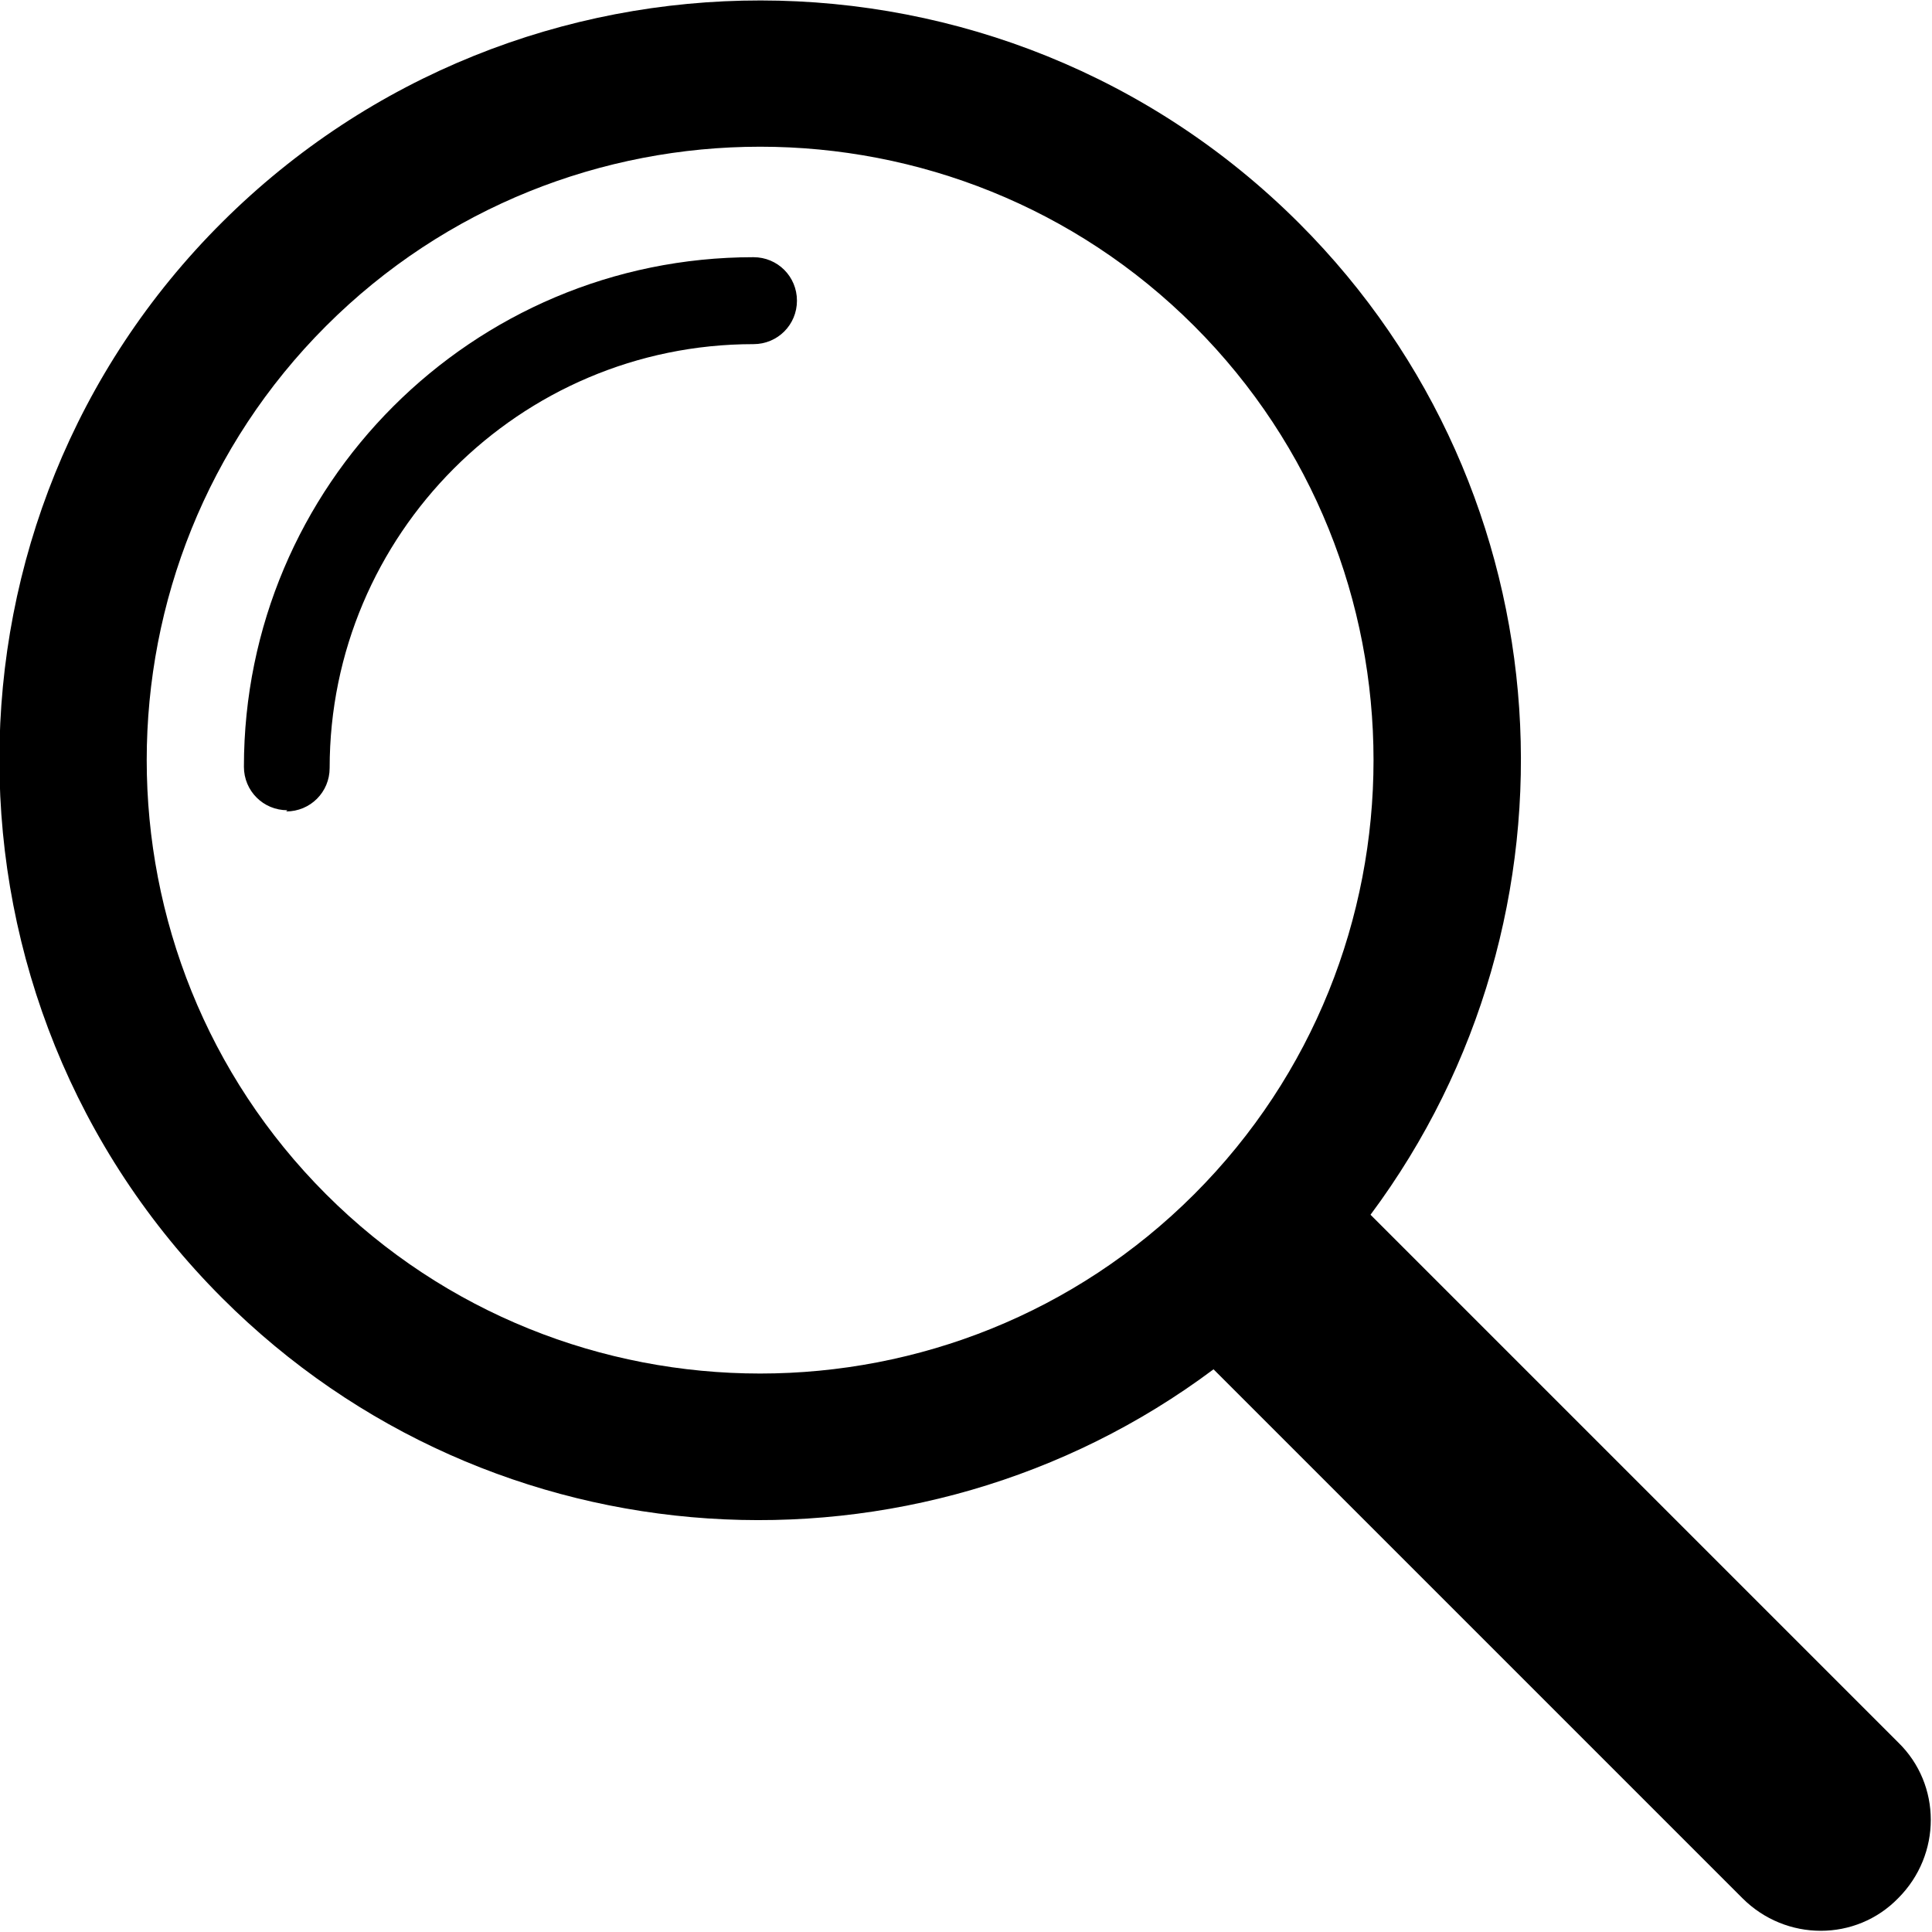
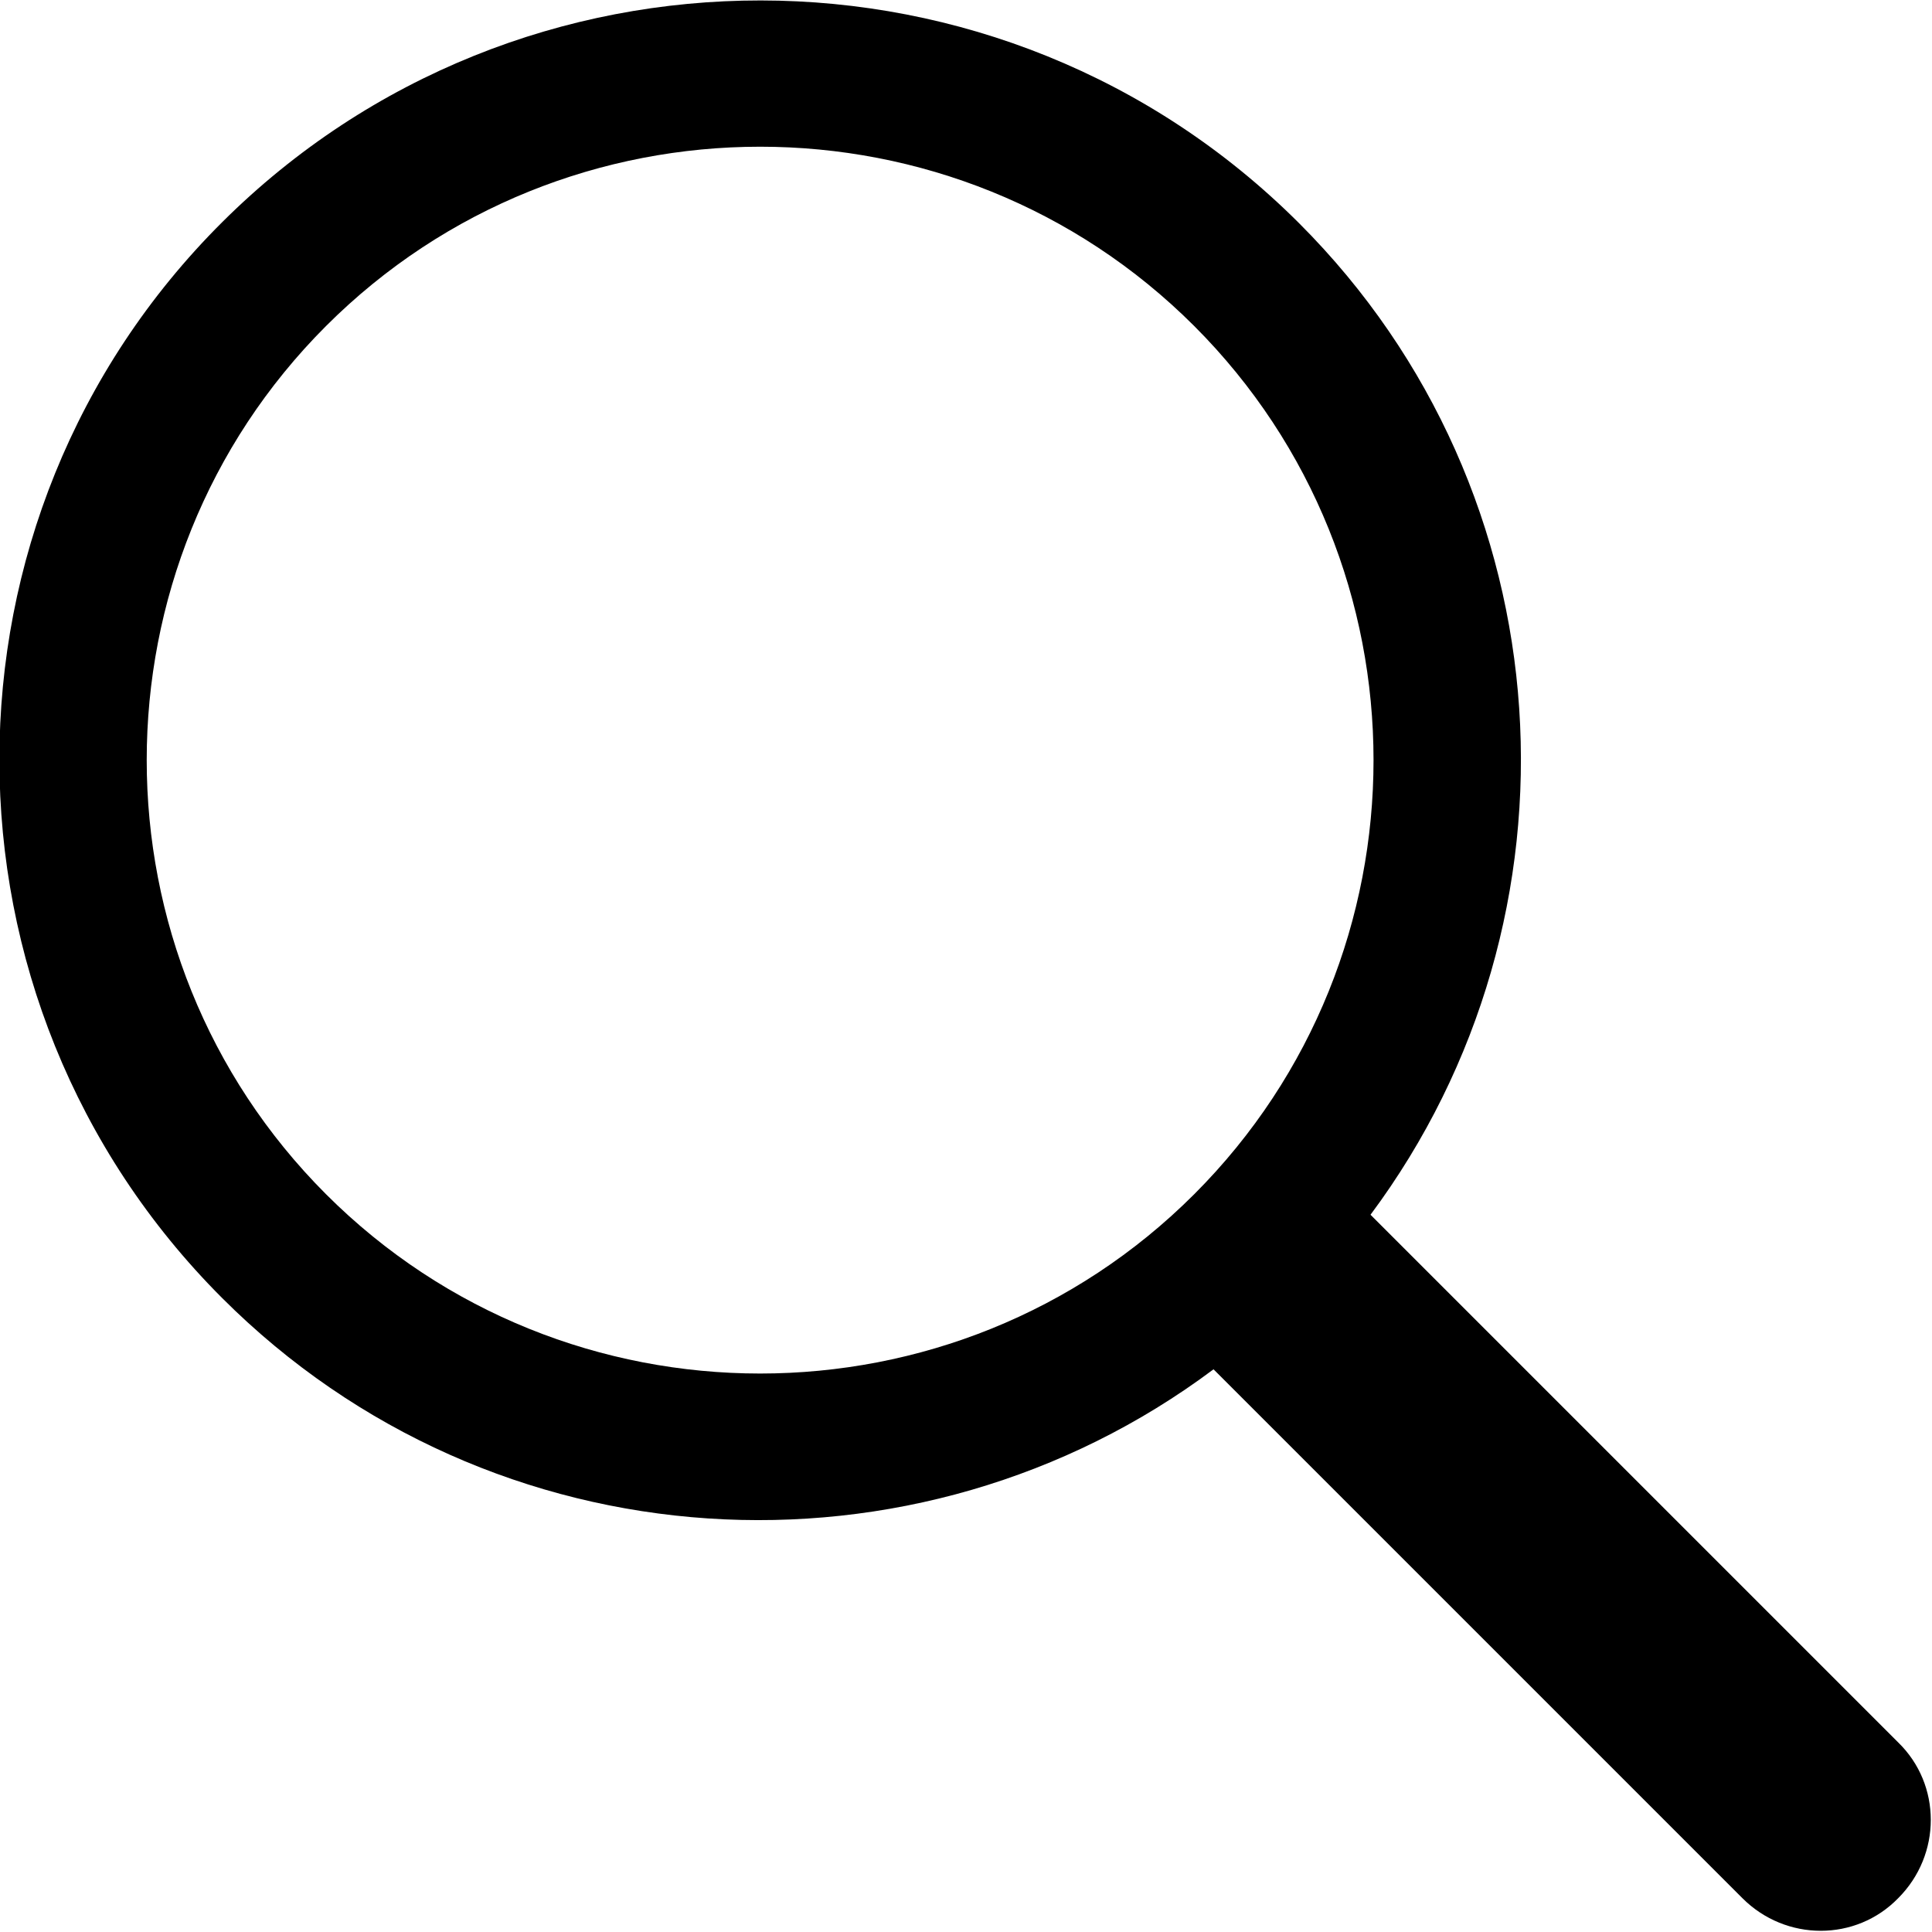
<svg xmlns="http://www.w3.org/2000/svg" id="icon-search" viewBox="0 0 16 16">
  <path d="m15.73,14.44l-4.38-4.38c1.84-2.47,1.64-5.98-.59-8.21C8.3-.61,4.3-.61,1.84,1.84s-2.46,6.45,0,8.91c2.24,2.24,5.75,2.43,8.21.59l4.38,4.38c.36.36.94.36,1.29,0,.36-.36.36-.94,0-1.29h0ZM2.7,9.89c-1.98-1.98-1.98-5.21,0-7.19,1.98-1.98,5.21-1.98,7.19,0,1.98,1.98,1.98,5.21,0,7.19-1.98,1.98-5.21,1.98-7.19,0Z" />
-   <path d="m2.38,6.71c-.2,0-.36-.16-.36-.36,0-2.33,1.89-4.22,4.22-4.22.2,0,.36.16.36.36s-.16.36-.36.36c-1.94,0-3.51,1.58-3.51,3.51,0,.2-.16.36-.36.36Z" />
</svg>
